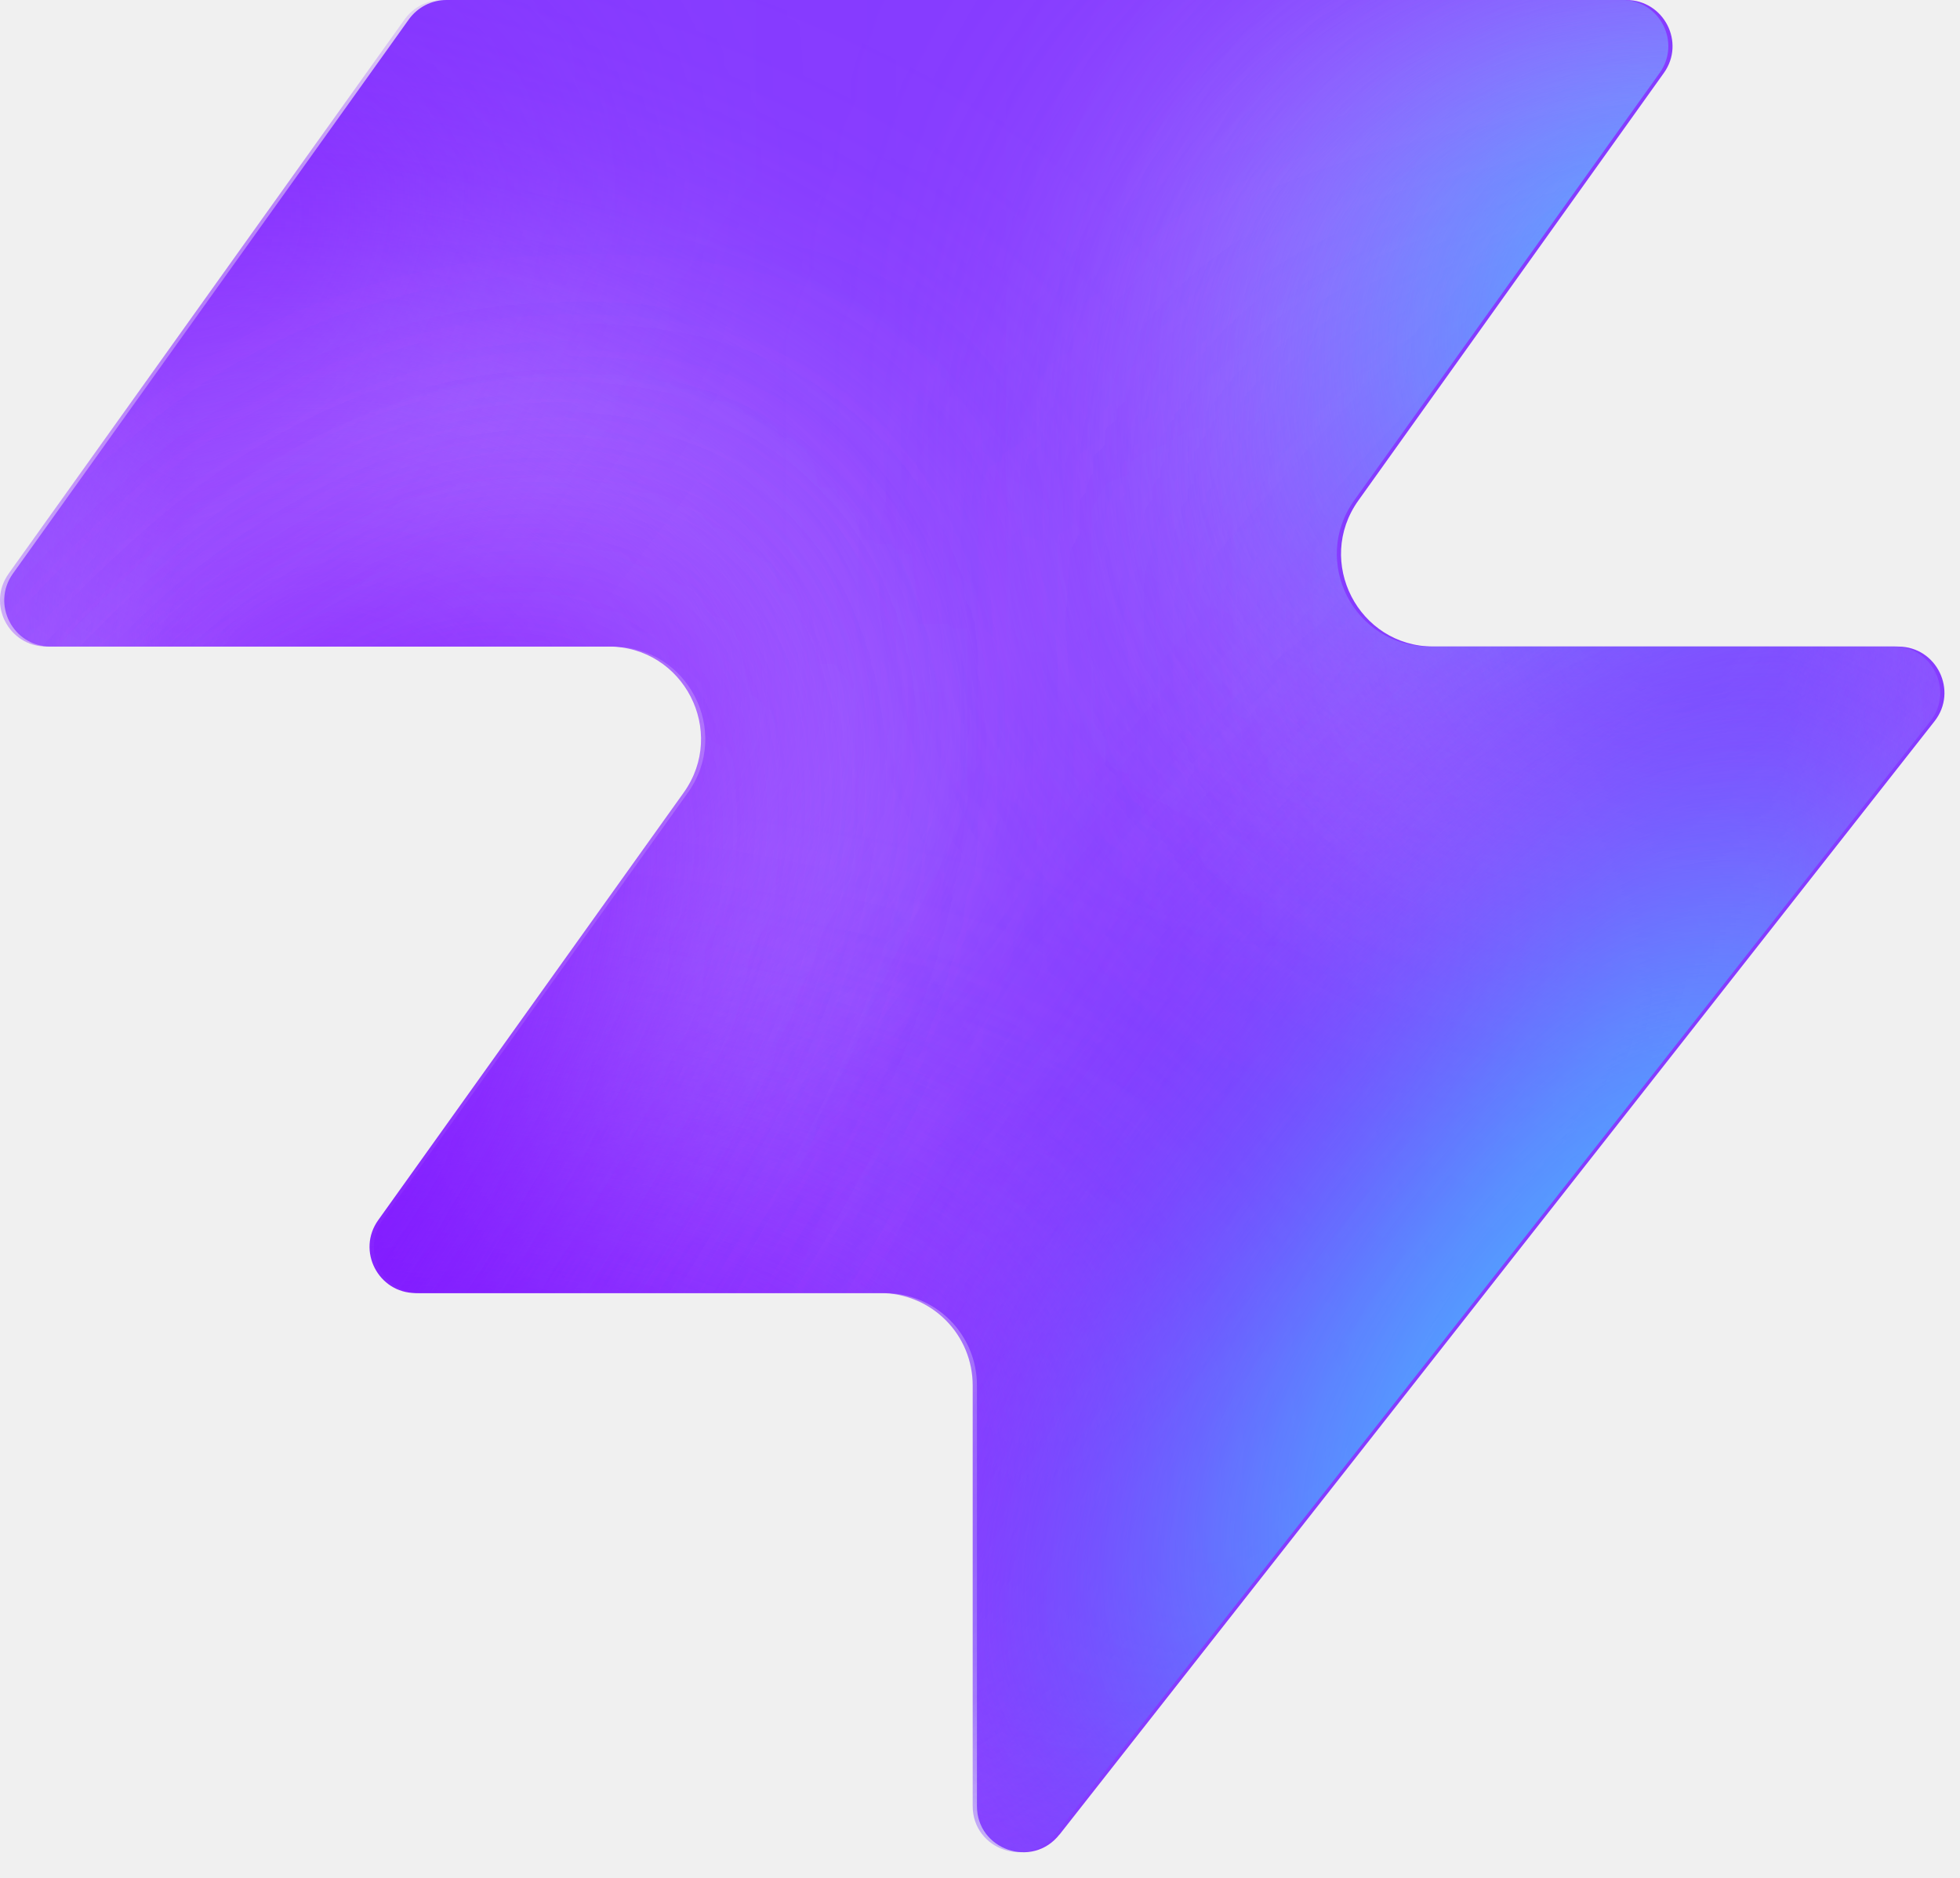
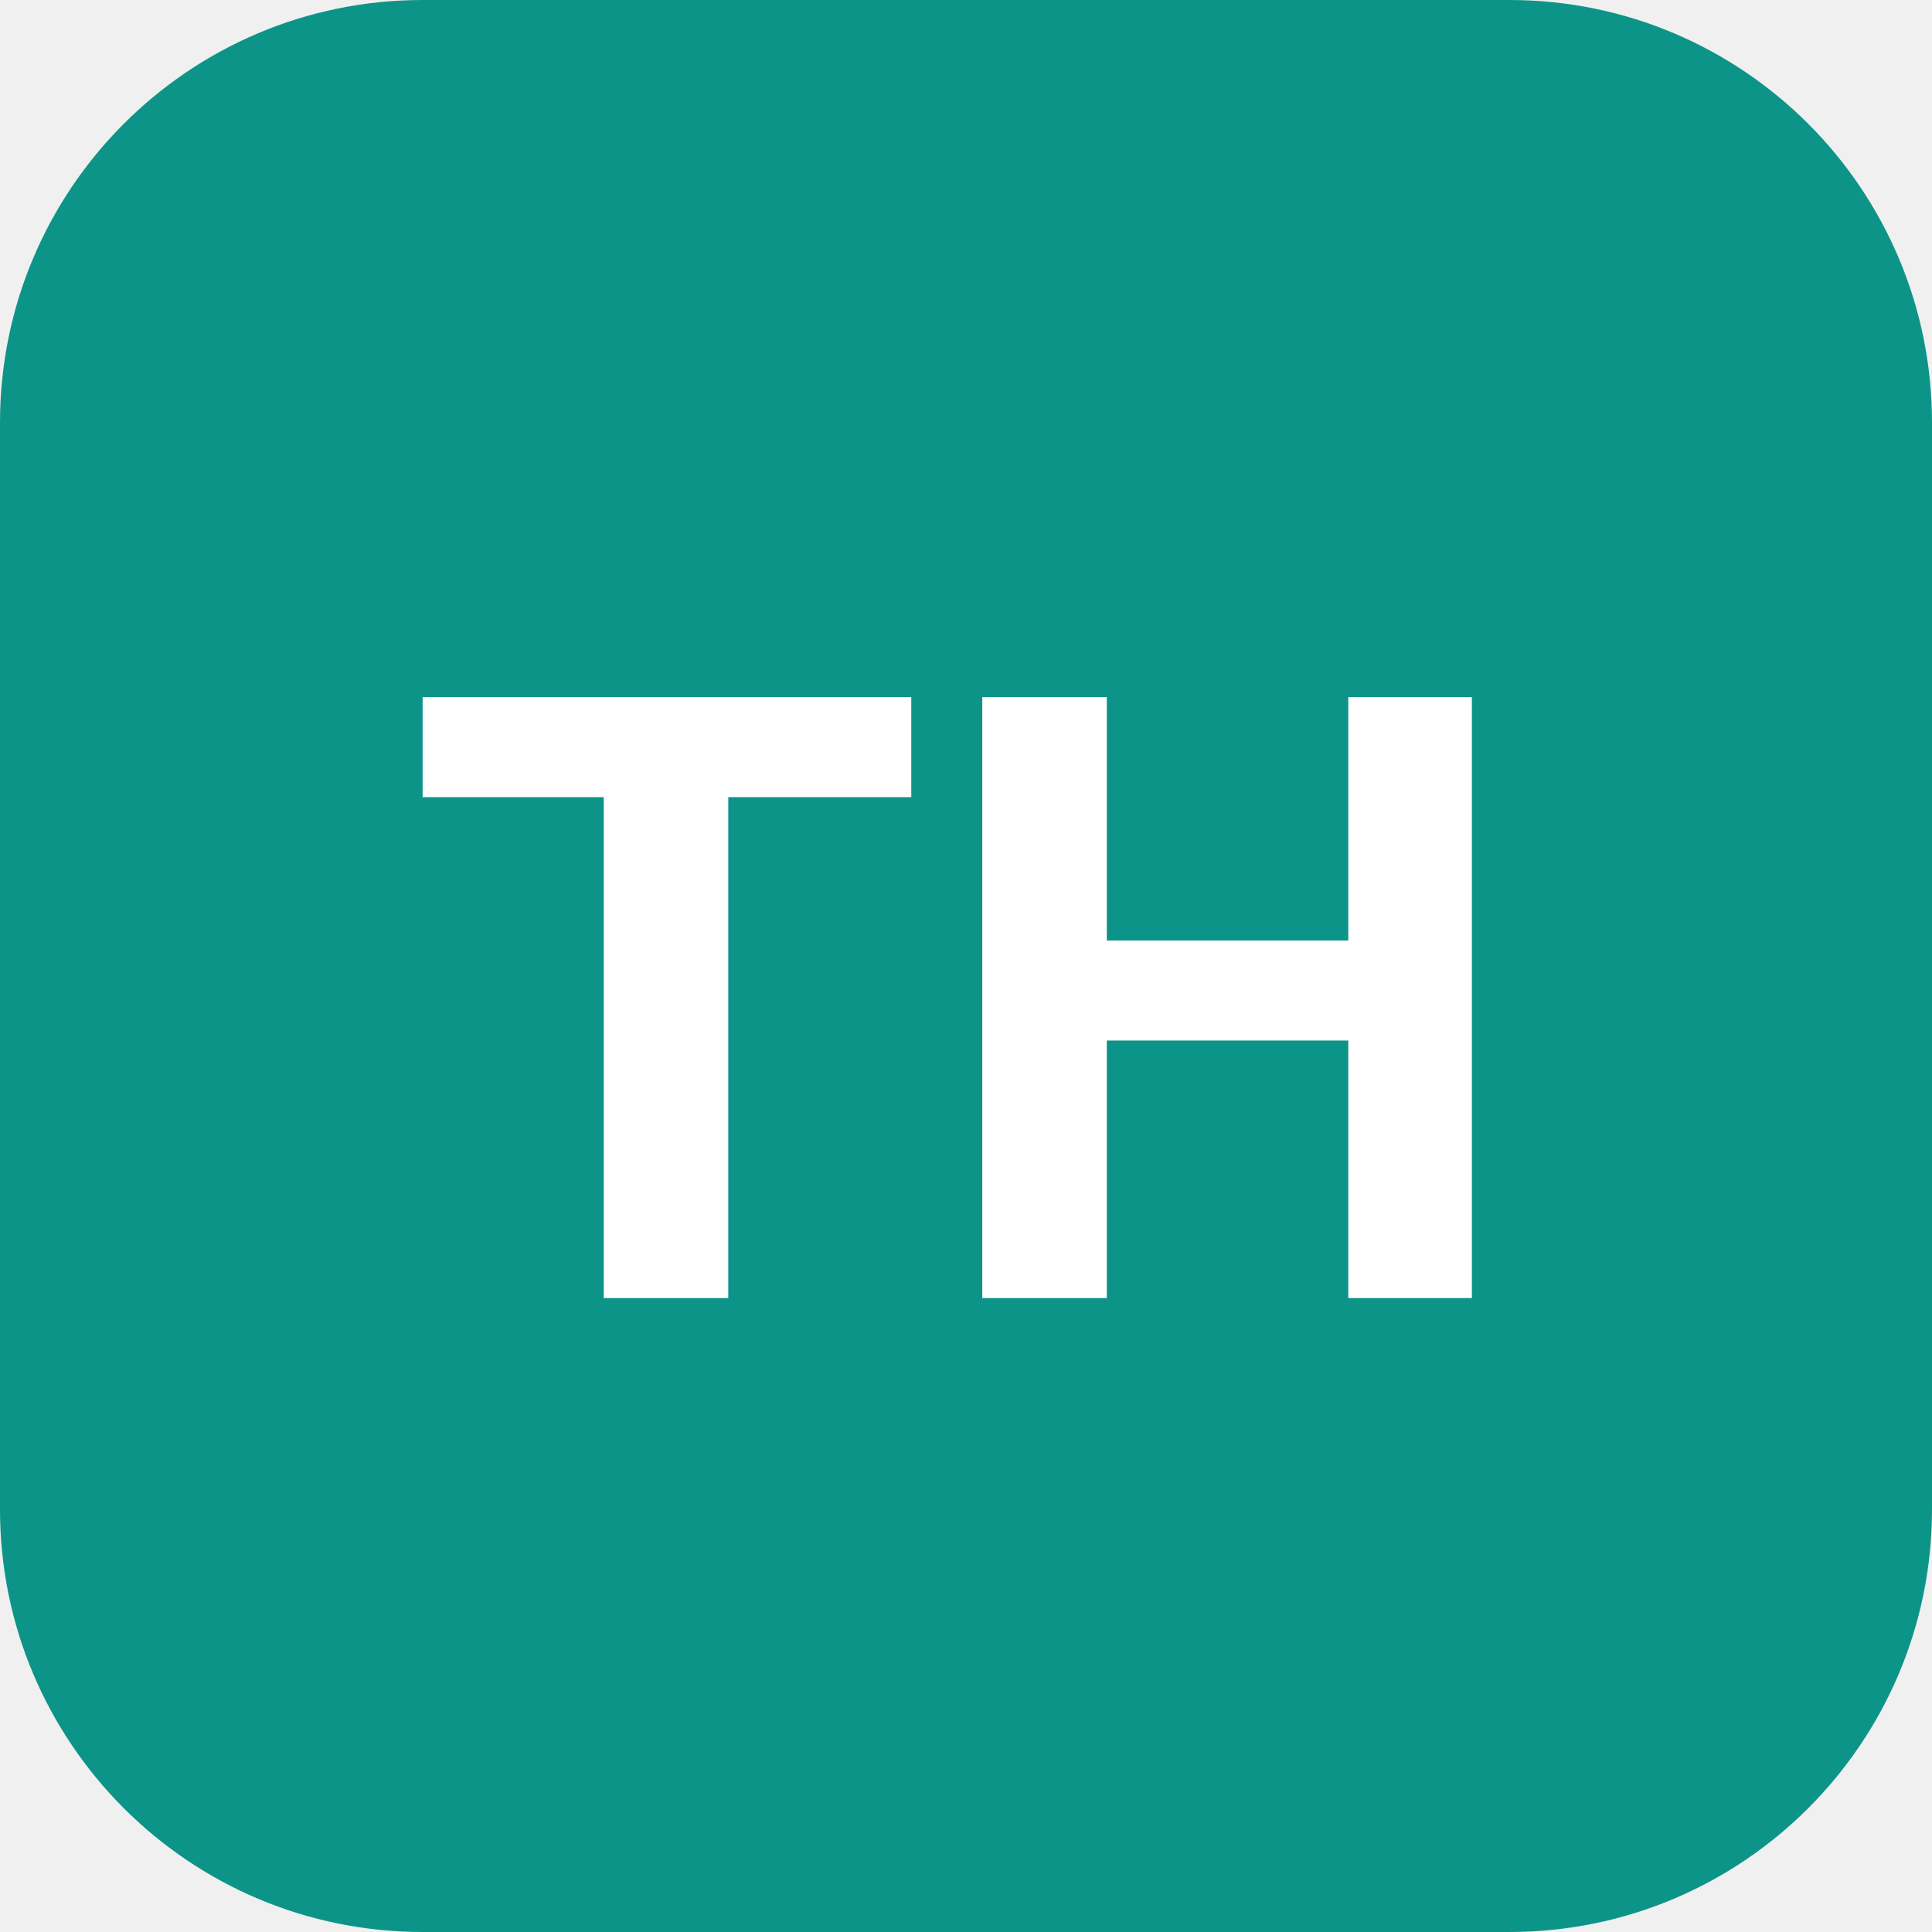
- <svg xmlns="http://www.w3.org/2000/svg" width="48" height="46" fill="none" viewBox="0 0 48 46">
-   <path fill="#863bff" d="M25.946 44.938c-.664.845-2.021.375-2.021-.698V33.937a2.26 2.26 0 0 0-2.262-2.262H10.287c-.92 0-1.456-1.04-.92-1.788l7.48-10.471c1.07-1.497 0-3.578-1.842-3.578H1.237c-.92 0-1.456-1.04-.92-1.788L10.013.474c.214-.297.556-.474.92-.474h28.894c.92 0 1.456 1.04.92 1.788l-7.48 10.471c-1.07 1.498 0 3.579 1.842 3.579h11.377c.943 0 1.473 1.088.89 1.83L25.947 44.94z" style="fill:#863bff;fill:color(display-p3 .525 .23 1);fill-opacity:1" />
-   <mask id="a" width="48" height="46" x="0" y="0" maskUnits="userSpaceOnUse" style="mask-type:alpha">
-     <path fill="#000" d="M25.842 44.938c-.664.844-2.021.375-2.021-.698V33.937a2.26 2.26 0 0 0-2.262-2.262H10.183c-.92 0-1.456-1.04-.92-1.788l7.48-10.471c1.07-1.498 0-3.579-1.842-3.579H1.133c-.92 0-1.456-1.04-.92-1.787L9.91.473c.214-.297.556-.474.92-.474h28.894c.92 0 1.456 1.04.92 1.788l-7.48 10.471c-1.07 1.498 0 3.578 1.842 3.578h11.377c.943 0 1.473 1.088.89 1.832L25.843 44.94z" style="fill:#000;fill-opacity:1" />
-   </mask>
-   <g mask="url(#a)">
-     <g filter="url(#b)">
-       <ellipse cx="5.508" cy="14.704" fill="#ede6ff" rx="5.508" ry="14.704" style="fill:#ede6ff;fill:color(display-p3 .927 .903 1);fill-opacity:1" transform="matrix(.00324 1 1 -.00324 -4.47 31.516)" />
-     </g>
-     <g filter="url(#c)">
-       <ellipse cx="10.399" cy="29.851" fill="#ede6ff" rx="10.399" ry="29.851" style="fill:#ede6ff;fill:color(display-p3 .927 .903 1);fill-opacity:1" transform="matrix(.00324 1 1 -.00324 -39.328 7.883)" />
-     </g>
-     <g filter="url(#d)">
-       <ellipse cx="5.508" cy="30.487" fill="#7e14ff" rx="5.508" ry="30.487" style="fill:#7e14ff;fill:color(display-p3 .492 .077 1);fill-opacity:1" transform="rotate(89.814 -25.913 -14.639)scale(1 -1)" />
-     </g>
-     <g filter="url(#e)">
-       <ellipse cx="5.508" cy="30.599" fill="#7e14ff" rx="5.508" ry="30.599" style="fill:#7e14ff;fill:color(display-p3 .492 .077 1);fill-opacity:1" transform="rotate(89.814 -32.644 -3.334)scale(1 -1)" />
-     </g>
-     <g filter="url(#f)">
-       <ellipse cx="5.508" cy="30.599" fill="#7e14ff" rx="5.508" ry="30.599" style="fill:#7e14ff;fill:color(display-p3 .492 .077 1);fill-opacity:1" transform="matrix(.00324 1 1 -.00324 -34.34 30.47)" />
-     </g>
-     <g filter="url(#g)">
-       <ellipse cx="14.072" cy="22.078" fill="#ede6ff" rx="14.072" ry="22.078" style="fill:#ede6ff;fill:color(display-p3 .927 .903 1);fill-opacity:1" transform="rotate(93.35 24.506 48.493)scale(-1 1)" />
-     </g>
-     <g filter="url(#h)">
-       <ellipse cx="3.47" cy="21.501" fill="#7e14ff" rx="3.47" ry="21.501" style="fill:#7e14ff;fill:color(display-p3 .492 .077 1);fill-opacity:1" transform="rotate(89.009 28.708 47.59)scale(-1 1)" />
-     </g>
-     <g filter="url(#i)">
-       <ellipse cx="3.47" cy="21.501" fill="#7e14ff" rx="3.47" ry="21.501" style="fill:#7e14ff;fill:color(display-p3 .492 .077 1);fill-opacity:1" transform="rotate(89.009 28.708 47.59)scale(-1 1)" />
-     </g>
-     <g filter="url(#j)">
-       <ellipse cx=".387" cy="8.972" fill="#7e14ff" rx="4.407" ry="29.108" style="fill:#7e14ff;fill:color(display-p3 .492 .077 1);fill-opacity:1" transform="rotate(39.51 .387 8.972)" />
-     </g>
-     <g filter="url(#k)">
-       <ellipse cx="47.523" cy="-6.092" fill="#7e14ff" rx="4.407" ry="29.108" style="fill:#7e14ff;fill:color(display-p3 .492 .077 1);fill-opacity:1" transform="rotate(37.892 47.523 -6.092)" />
-     </g>
-     <g filter="url(#l)">
-       <ellipse cx="41.412" cy="6.333" fill="#47bfff" rx="5.971" ry="9.665" style="fill:#47bfff;fill:color(display-p3 .28 .748 1);fill-opacity:1" transform="rotate(37.892 41.412 6.333)" />
-     </g>
-     <g filter="url(#m)">
-       <ellipse cx="-1.879" cy="38.332" fill="#7e14ff" rx="4.407" ry="29.108" style="fill:#7e14ff;fill:color(display-p3 .492 .077 1);fill-opacity:1" transform="rotate(37.892 -1.88 38.332)" />
-     </g>
-     <g filter="url(#n)">
-       <ellipse cx="-1.879" cy="38.332" fill="#7e14ff" rx="4.407" ry="29.108" style="fill:#7e14ff;fill:color(display-p3 .492 .077 1);fill-opacity:1" transform="rotate(37.892 -1.88 38.332)" />
-     </g>
-     <g filter="url(#o)">
-       <ellipse cx="35.651" cy="29.907" fill="#7e14ff" rx="4.407" ry="29.108" style="fill:#7e14ff;fill:color(display-p3 .492 .077 1);fill-opacity:1" transform="rotate(37.892 35.651 29.907)" />
-     </g>
-     <g filter="url(#p)">
-       <ellipse cx="38.418" cy="32.4" fill="#47bfff" rx="5.971" ry="15.297" style="fill:#47bfff;fill:color(display-p3 .28 .748 1);fill-opacity:1" transform="rotate(37.892 38.418 32.4)" />
-     </g>
-   </g>
-   <defs>
-     <filter id="b" width="60.045" height="41.654" x="-19.77" y="16.149" color-interpolation-filters="sRGB" filterUnits="userSpaceOnUse">
-       <feFlood flood-opacity="0" result="BackgroundImageFix" />
-       <feBlend in="SourceGraphic" in2="BackgroundImageFix" result="shape" />
-       <feGaussianBlur result="effect1_foregroundBlur_2002_17158" stdDeviation="7.659" />
-     </filter>
-     <filter id="c" width="90.34" height="51.437" x="-54.613" y="-7.533" color-interpolation-filters="sRGB" filterUnits="userSpaceOnUse">
-       <feFlood flood-opacity="0" result="BackgroundImageFix" />
-       <feBlend in="SourceGraphic" in2="BackgroundImageFix" result="shape" />
-       <feGaussianBlur result="effect1_foregroundBlur_2002_17158" stdDeviation="7.659" />
-     </filter>
-     <filter id="d" width="79.355" height="29.4" x="-49.64" y="2.03" color-interpolation-filters="sRGB" filterUnits="userSpaceOnUse">
-       <feFlood flood-opacity="0" result="BackgroundImageFix" />
-       <feBlend in="SourceGraphic" in2="BackgroundImageFix" result="shape" />
-       <feGaussianBlur result="effect1_foregroundBlur_2002_17158" stdDeviation="4.596" />
-     </filter>
-     <filter id="e" width="79.579" height="29.4" x="-45.045" y="20.029" color-interpolation-filters="sRGB" filterUnits="userSpaceOnUse">
-       <feFlood flood-opacity="0" result="BackgroundImageFix" />
-       <feBlend in="SourceGraphic" in2="BackgroundImageFix" result="shape" />
-       <feGaussianBlur result="effect1_foregroundBlur_2002_17158" stdDeviation="4.596" />
-     </filter>
-     <filter id="f" width="79.579" height="29.4" x="-43.513" y="21.178" color-interpolation-filters="sRGB" filterUnits="userSpaceOnUse">
-       <feFlood flood-opacity="0" result="BackgroundImageFix" />
-       <feBlend in="SourceGraphic" in2="BackgroundImageFix" result="shape" />
-       <feGaussianBlur result="effect1_foregroundBlur_2002_17158" stdDeviation="4.596" />
-     </filter>
-     <filter id="g" width="74.749" height="58.852" x="15.756" y="-17.901" color-interpolation-filters="sRGB" filterUnits="userSpaceOnUse">
-       <feFlood flood-opacity="0" result="BackgroundImageFix" />
-       <feBlend in="SourceGraphic" in2="BackgroundImageFix" result="shape" />
-       <feGaussianBlur result="effect1_foregroundBlur_2002_17158" stdDeviation="7.659" />
-     </filter>
-     <filter id="h" width="61.377" height="25.362" x="23.548" y="2.284" color-interpolation-filters="sRGB" filterUnits="userSpaceOnUse">
-       <feFlood flood-opacity="0" result="BackgroundImageFix" />
-       <feBlend in="SourceGraphic" in2="BackgroundImageFix" result="shape" />
-       <feGaussianBlur result="effect1_foregroundBlur_2002_17158" stdDeviation="4.596" />
-     </filter>
-     <filter id="i" width="61.377" height="25.362" x="23.548" y="2.284" color-interpolation-filters="sRGB" filterUnits="userSpaceOnUse">
-       <feFlood flood-opacity="0" result="BackgroundImageFix" />
-       <feBlend in="SourceGraphic" in2="BackgroundImageFix" result="shape" />
-       <feGaussianBlur result="effect1_foregroundBlur_2002_17158" stdDeviation="4.596" />
-     </filter>
-     <filter id="j" width="56.045" height="63.649" x="-27.636" y="-22.853" color-interpolation-filters="sRGB" filterUnits="userSpaceOnUse">
-       <feFlood flood-opacity="0" result="BackgroundImageFix" />
-       <feBlend in="SourceGraphic" in2="BackgroundImageFix" result="shape" />
-       <feGaussianBlur result="effect1_foregroundBlur_2002_17158" stdDeviation="4.596" />
-     </filter>
-     <filter id="k" width="54.814" height="64.646" x="20.116" y="-38.415" color-interpolation-filters="sRGB" filterUnits="userSpaceOnUse">
-       <feFlood flood-opacity="0" result="BackgroundImageFix" />
-       <feBlend in="SourceGraphic" in2="BackgroundImageFix" result="shape" />
-       <feGaussianBlur result="effect1_foregroundBlur_2002_17158" stdDeviation="4.596" />
-     </filter>
-     <filter id="l" width="33.541" height="35.313" x="24.641" y="-11.323" color-interpolation-filters="sRGB" filterUnits="userSpaceOnUse">
-       <feFlood flood-opacity="0" result="BackgroundImageFix" />
-       <feBlend in="SourceGraphic" in2="BackgroundImageFix" result="shape" />
-       <feGaussianBlur result="effect1_foregroundBlur_2002_17158" stdDeviation="4.596" />
-     </filter>
-     <filter id="m" width="54.814" height="64.646" x="-29.286" y="6.009" color-interpolation-filters="sRGB" filterUnits="userSpaceOnUse">
-       <feFlood flood-opacity="0" result="BackgroundImageFix" />
-       <feBlend in="SourceGraphic" in2="BackgroundImageFix" result="shape" />
-       <feGaussianBlur result="effect1_foregroundBlur_2002_17158" stdDeviation="4.596" />
-     </filter>
-     <filter id="n" width="54.814" height="64.646" x="-29.286" y="6.009" color-interpolation-filters="sRGB" filterUnits="userSpaceOnUse">
-       <feFlood flood-opacity="0" result="BackgroundImageFix" />
-       <feBlend in="SourceGraphic" in2="BackgroundImageFix" result="shape" />
-       <feGaussianBlur result="effect1_foregroundBlur_2002_17158" stdDeviation="4.596" />
-     </filter>
-     <filter id="o" width="54.814" height="64.646" x="8.244" y="-2.416" color-interpolation-filters="sRGB" filterUnits="userSpaceOnUse">
-       <feFlood flood-opacity="0" result="BackgroundImageFix" />
-       <feBlend in="SourceGraphic" in2="BackgroundImageFix" result="shape" />
-       <feGaussianBlur result="effect1_foregroundBlur_2002_17158" stdDeviation="4.596" />
-     </filter>
-     <filter id="p" width="39.409" height="43.623" x="18.713" y="10.588" color-interpolation-filters="sRGB" filterUnits="userSpaceOnUse">
-       <feFlood flood-opacity="0" result="BackgroundImageFix" />
-       <feBlend in="SourceGraphic" in2="BackgroundImageFix" result="shape" />
-       <feGaussianBlur result="effect1_foregroundBlur_2002_17158" stdDeviation="4.596" />
-     </filter>
-   </defs>
+ <svg xmlns="http://www.w3.org/2000/svg" width="32" height="32" viewBox="0 0 32 32">
+   <rect width="32" height="32" rx="7" fill="#0d9488" />
+   <text x="16" y="21.5" text-anchor="middle" font-family="system-ui, -apple-system, Segoe UI, Roboto, sans-serif" font-size="14" font-weight="700" fill="#ffffff">TH</text>
</svg>
